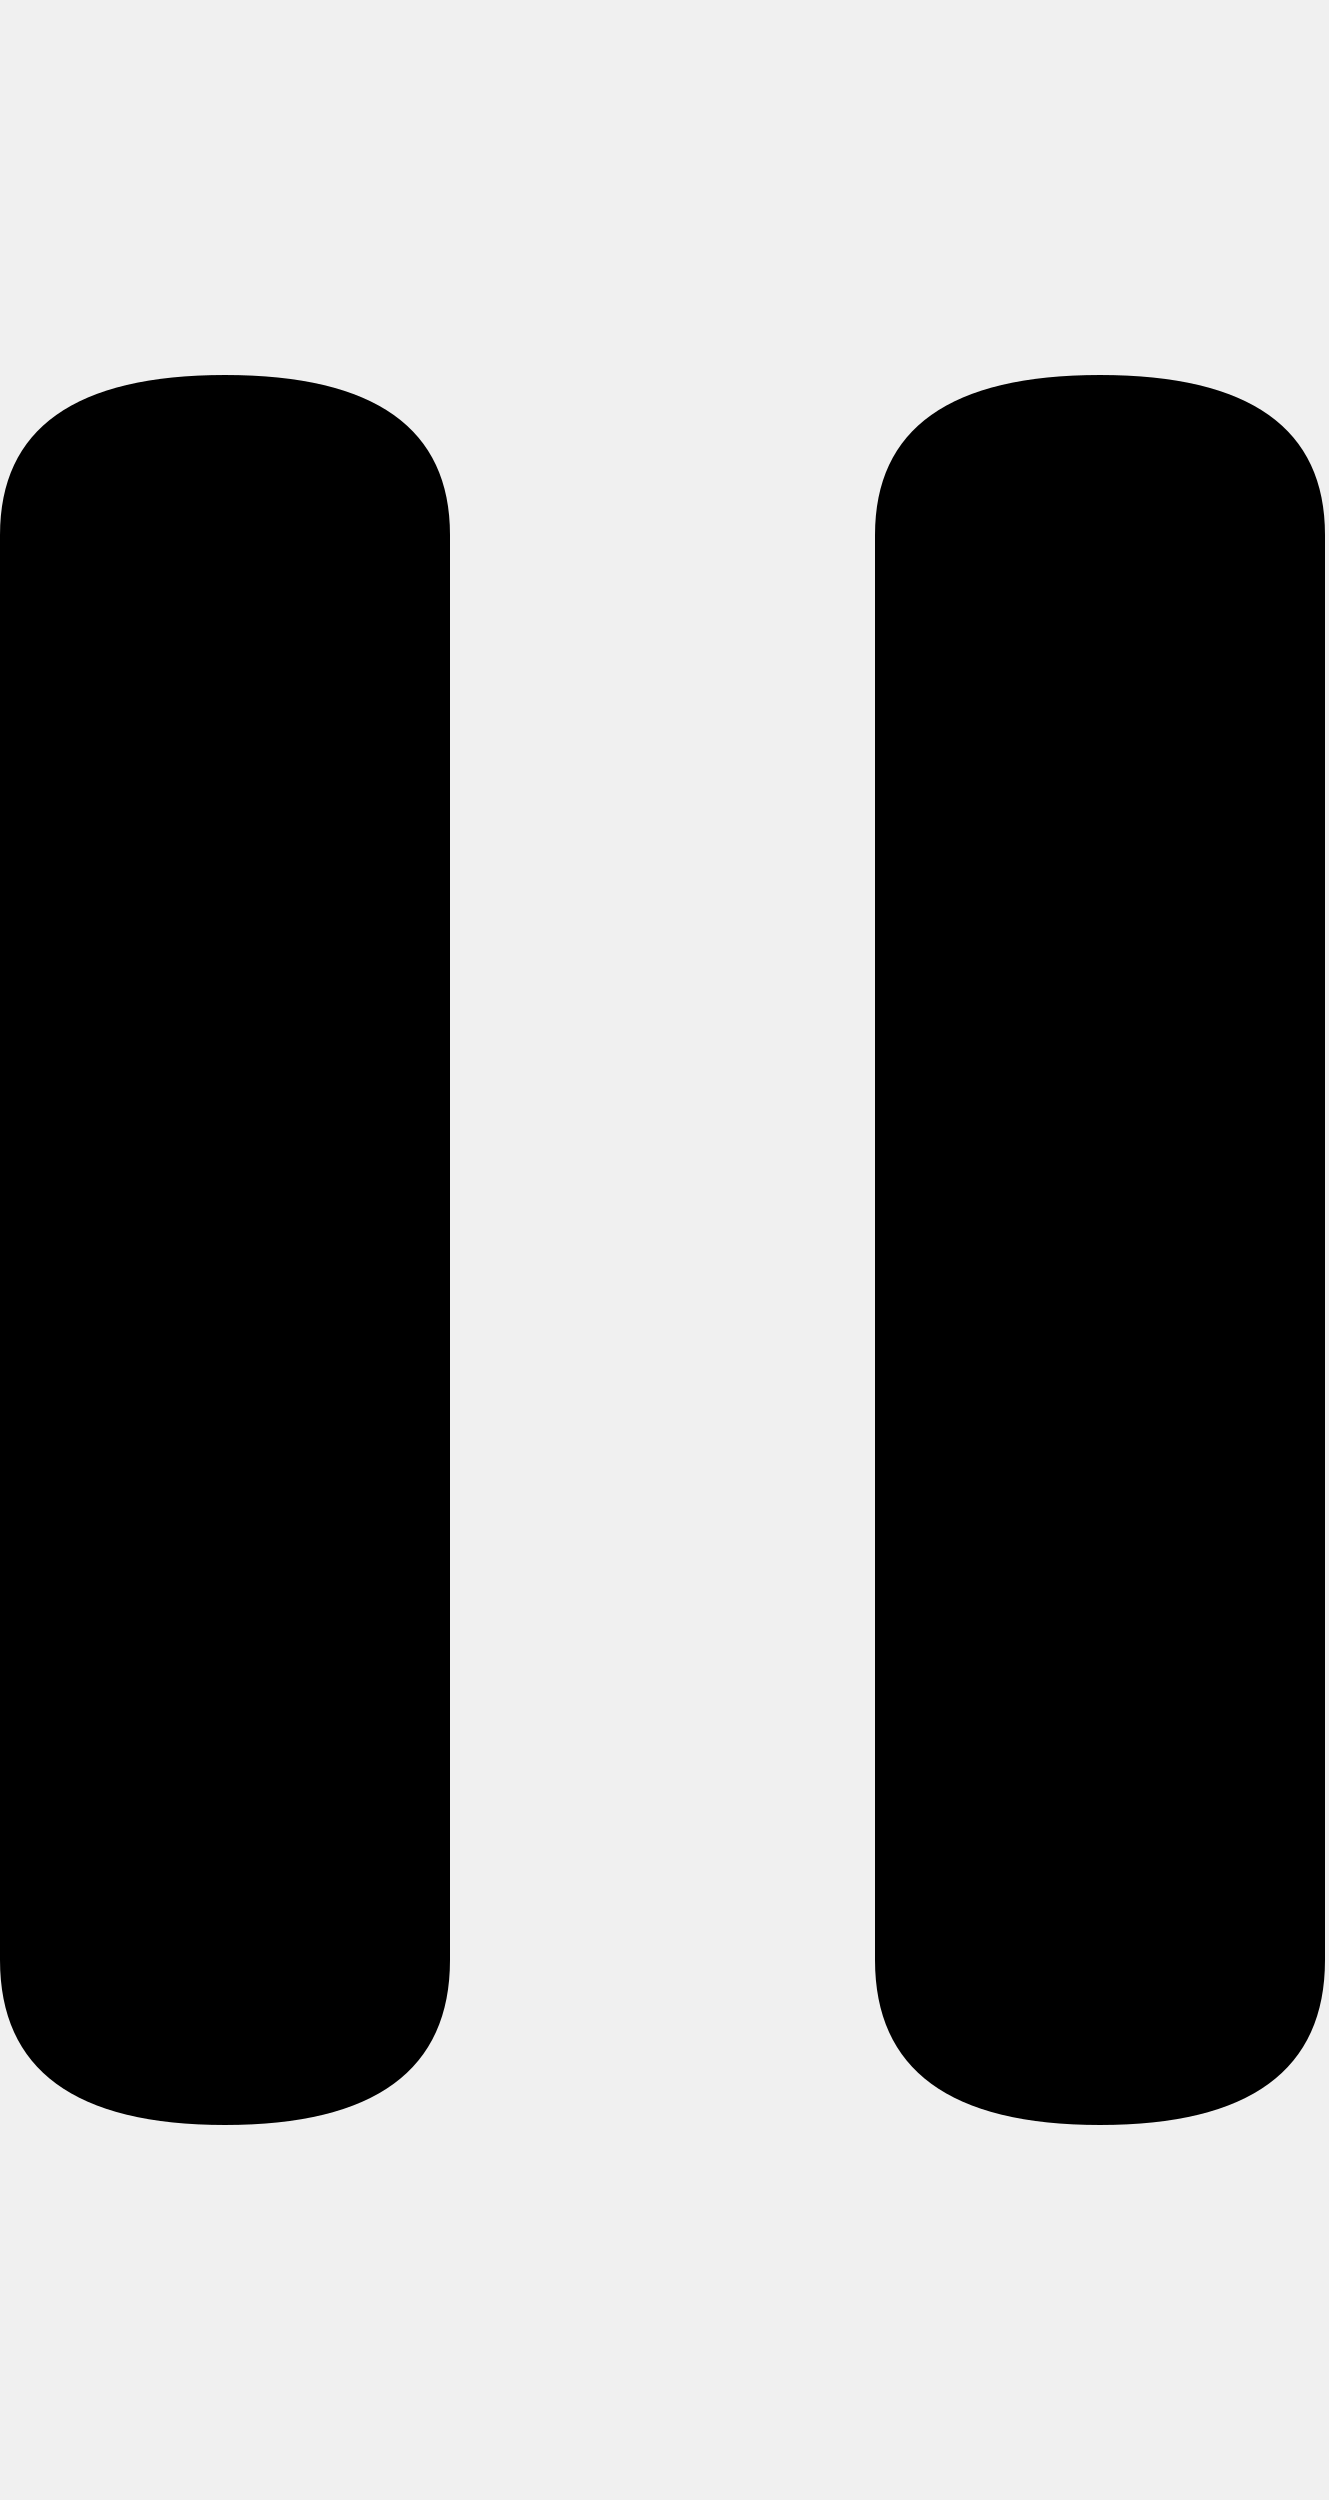
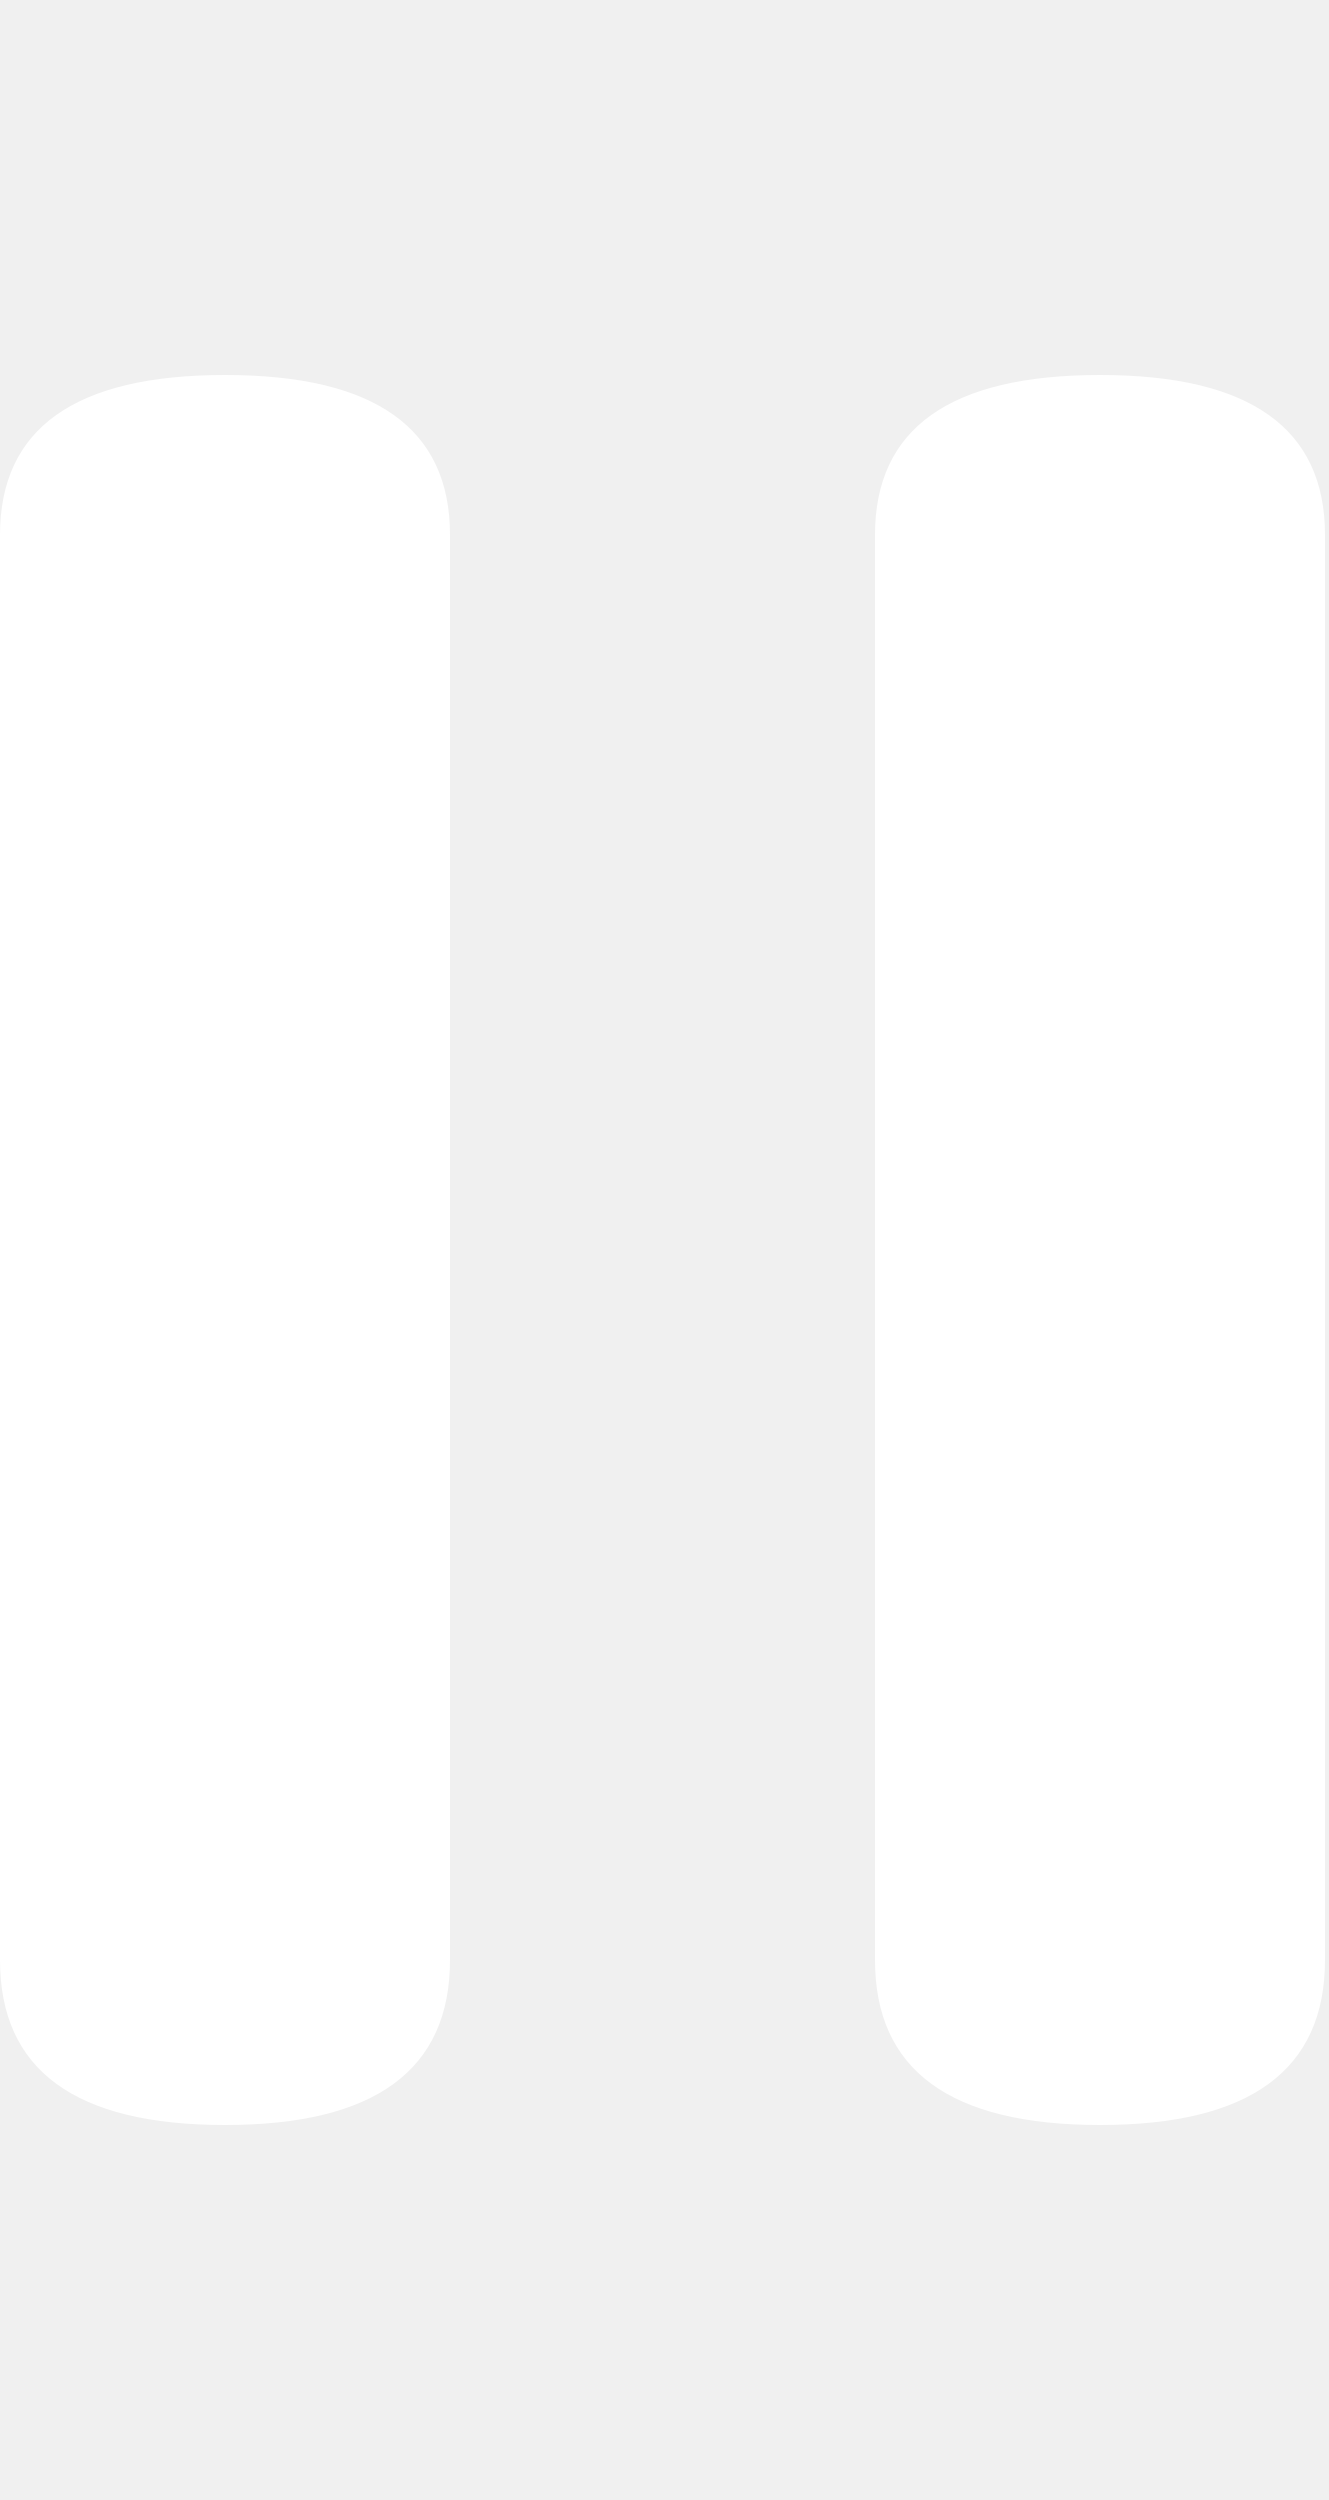
<svg xmlns="http://www.w3.org/2000/svg" version="1.1" viewBox="0 0 17 32">
-   <path d="M14.080 4.8q2.88 0 2.88 2.048v18.24q0 2.112-2.88 2.112t-2.88-2.112v-18.24q0-2.048 2.88-2.048zM2.88 4.8q2.88 0 2.88 2.048v18.24q0 2.112-2.88 2.112t-2.88-2.112v-18.24q0-2.048 2.88-2.048z" />
+   <path d="M14.080 4.8q2.88 0 2.88 2.048v18.24q0 2.112-2.88 2.112t-2.88-2.112v-18.24q0-2.048 2.88-2.048zM2.88 4.8q2.88 0 2.88 2.048v18.24q0 2.112-2.88 2.112t-2.88-2.112v-18.24q0-2.048 2.88-2.048z" fill="#ffffff" />
</svg>
